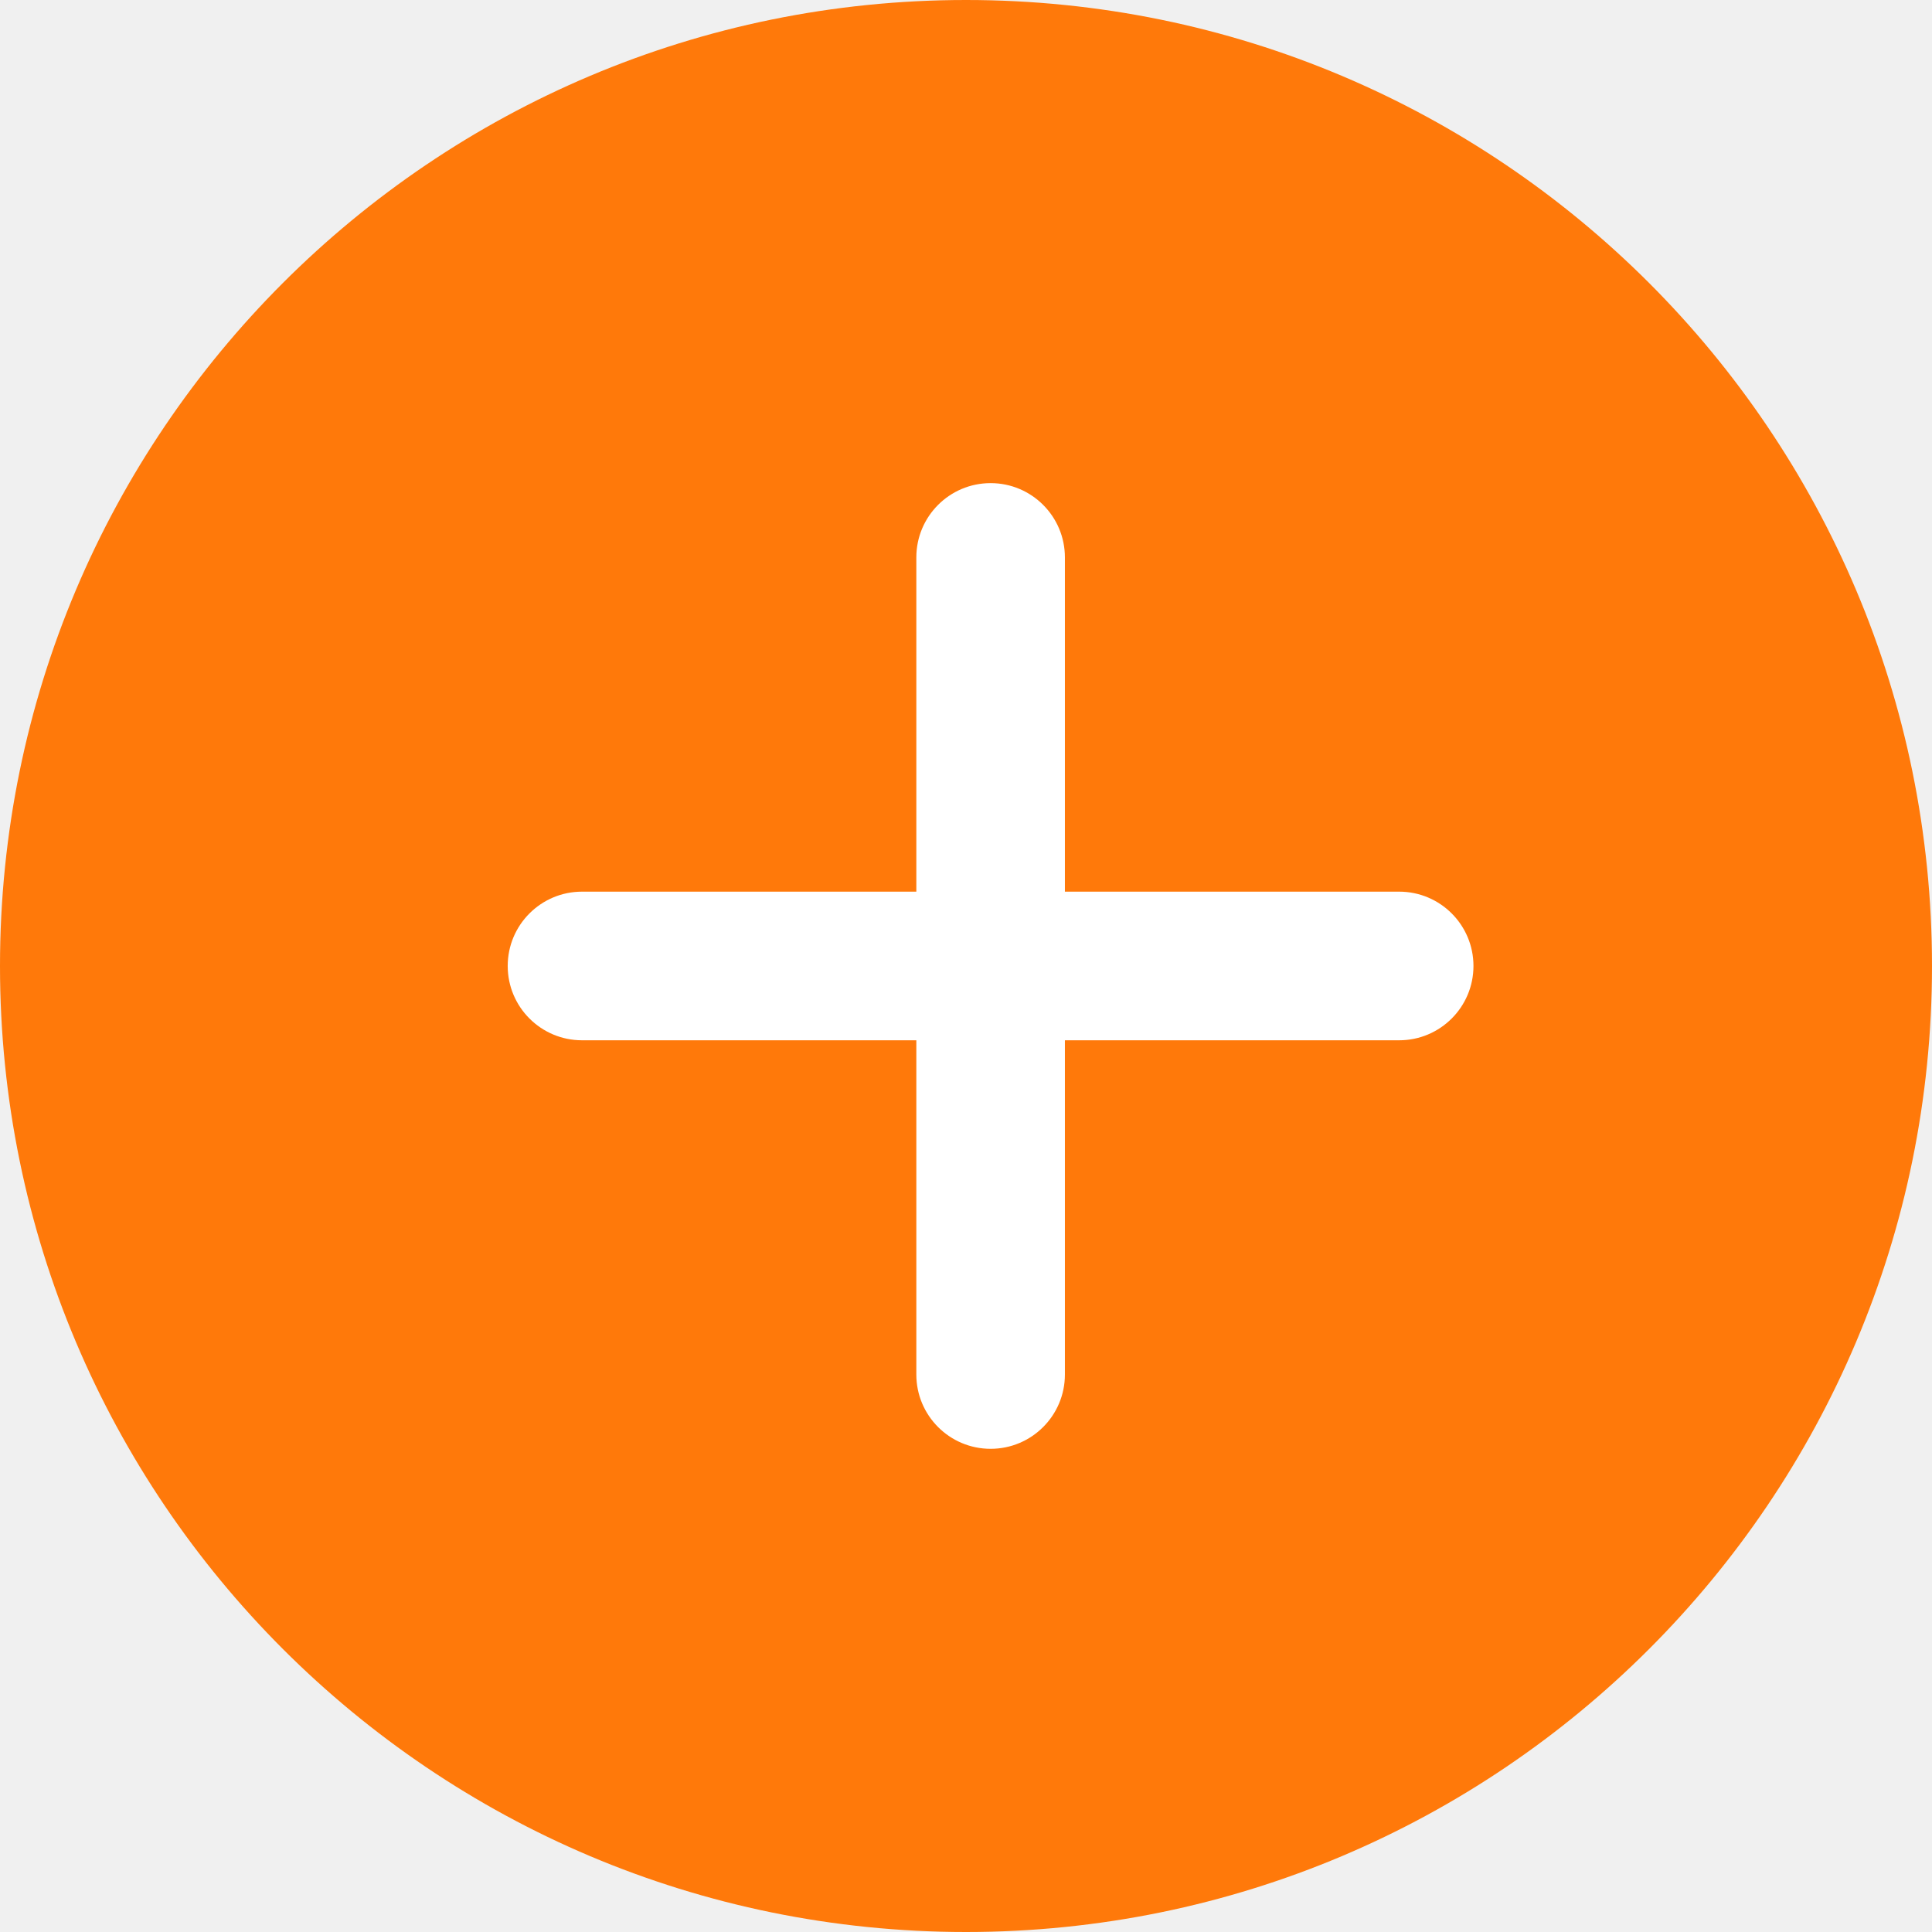
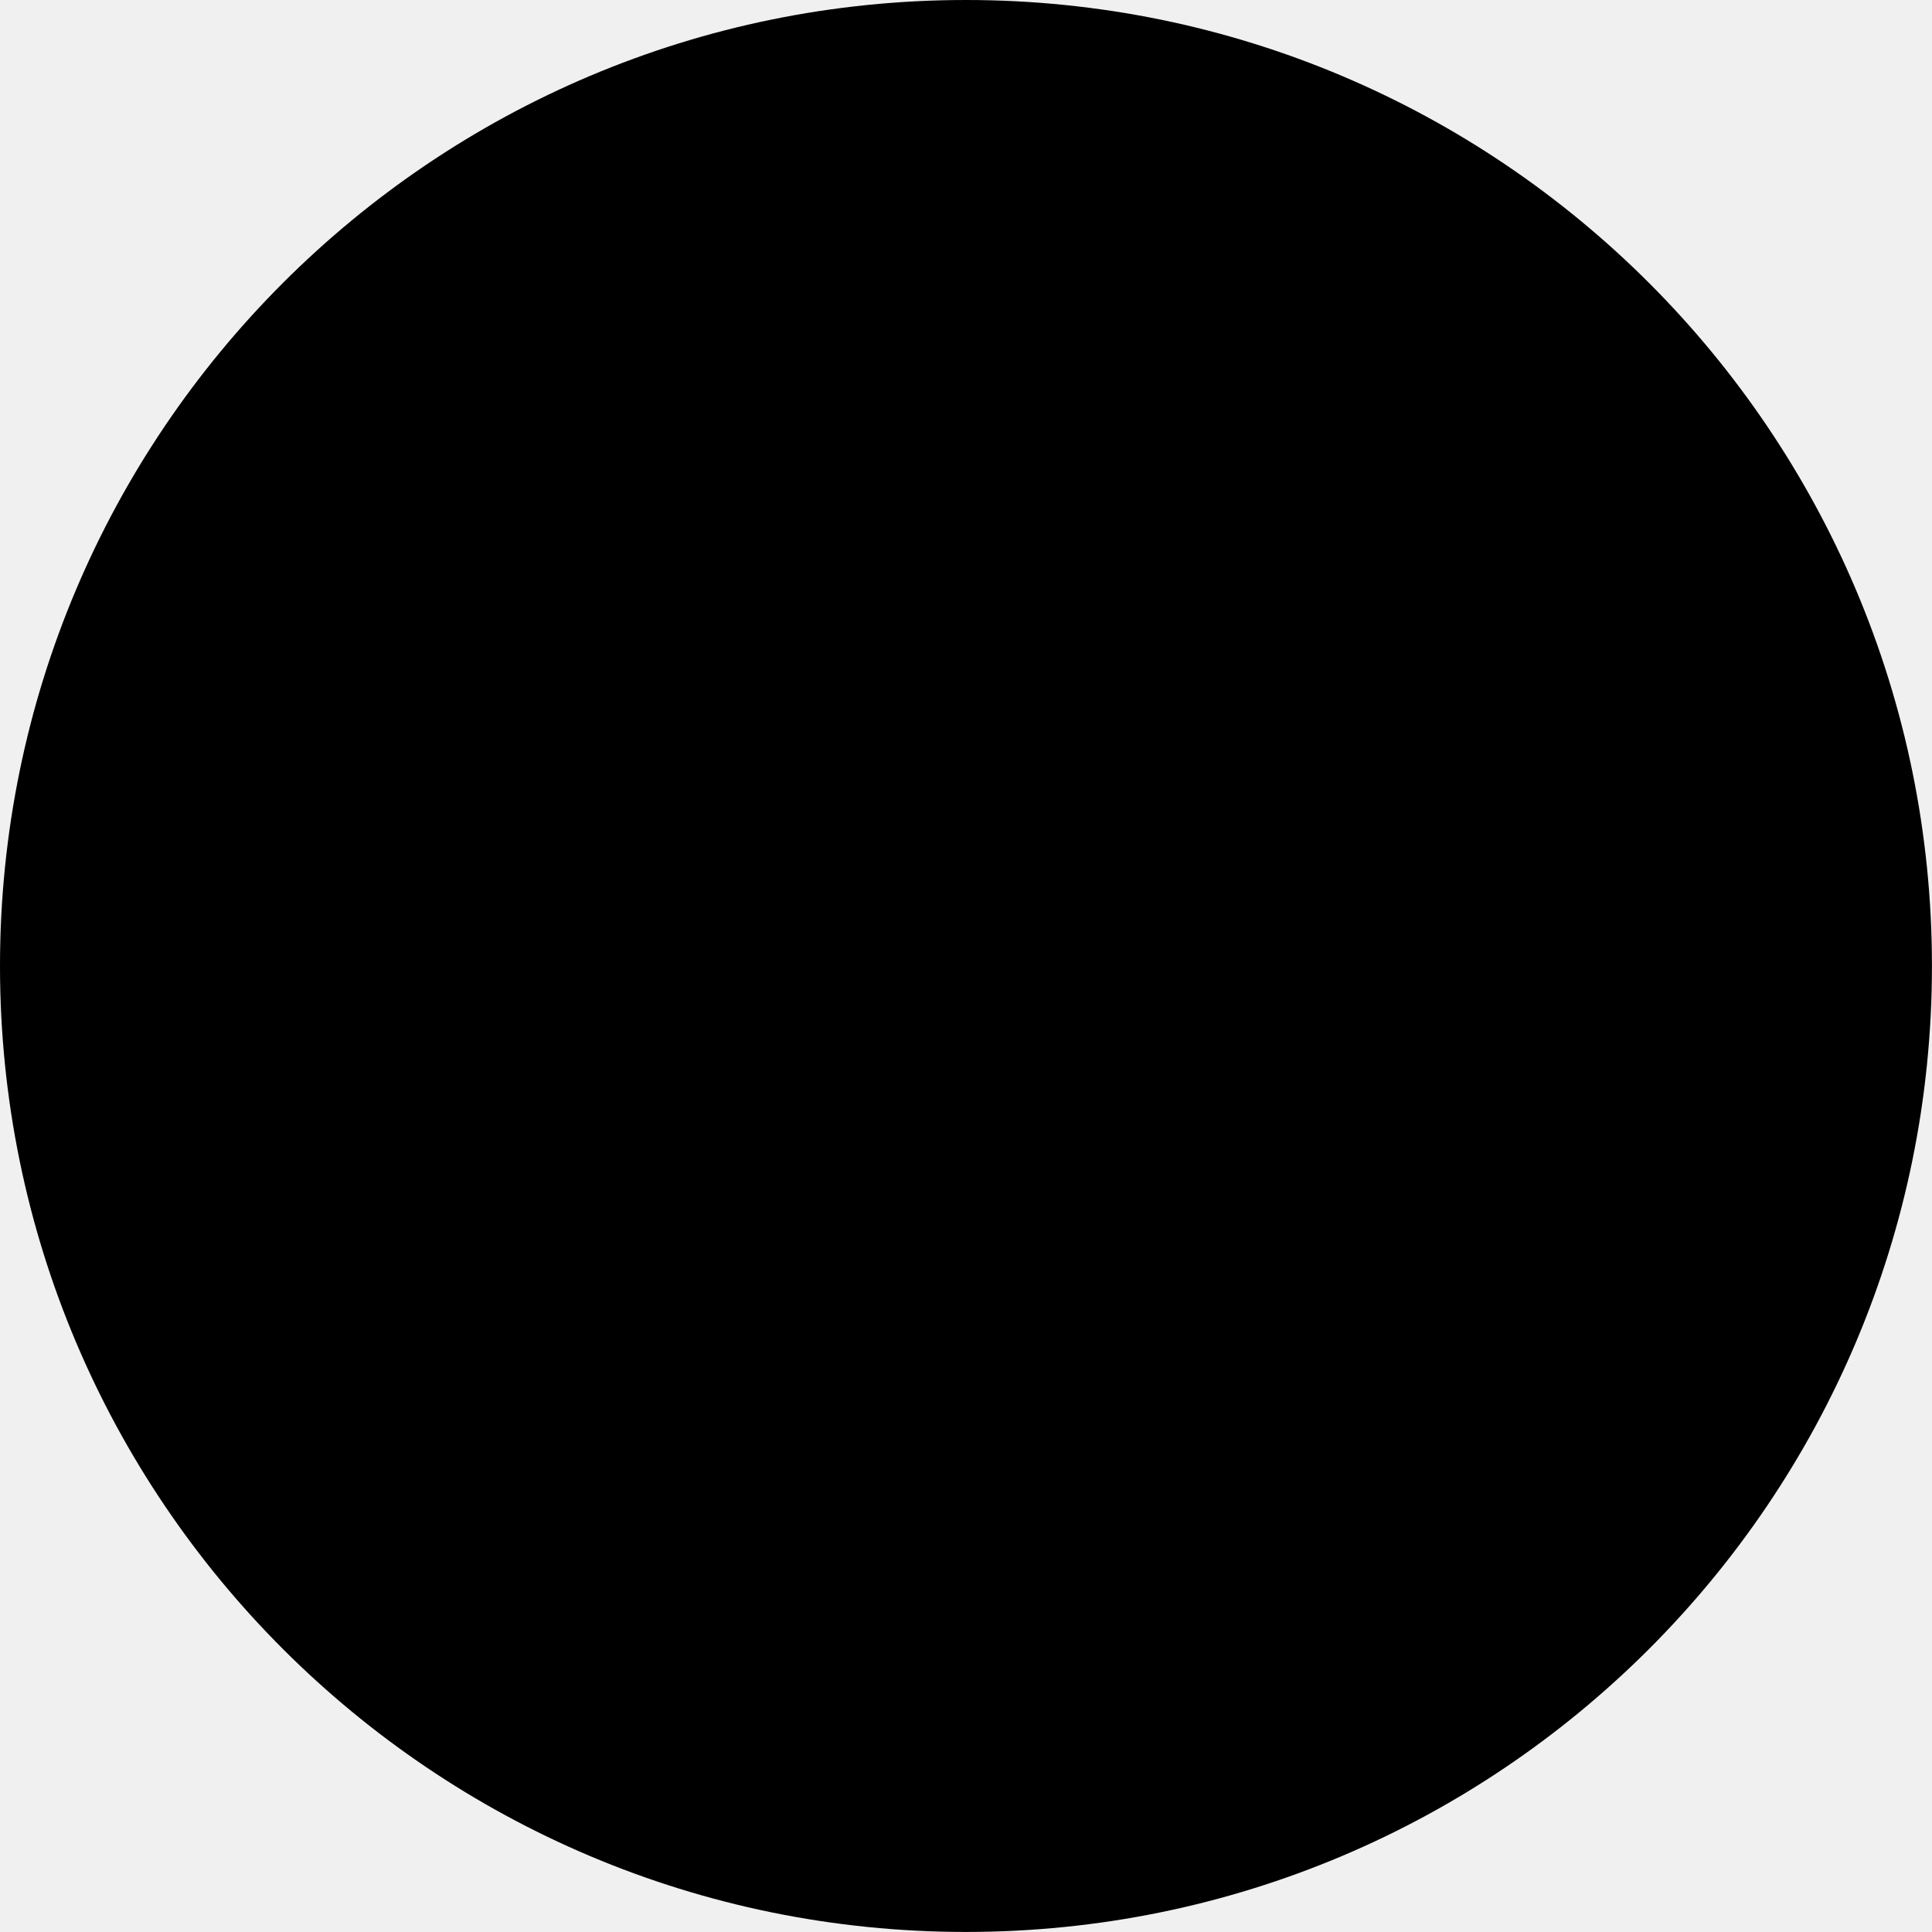
- <svg xmlns="http://www.w3.org/2000/svg" width="31.392" height="31.392" viewBox="0 0 31.392 31.392">
-   <circle id="Ellipse_90" data-name="Ellipse 90" cx="15.696" cy="15.696" r="15.696" fill="#ff790a" />
-   <path id="Union_13" data-name="Union 13" d="M6.639,14.485V9.053H1.207a1.207,1.207,0,0,1,0-2.415H6.639V1.207a1.207,1.207,0,0,1,2.414,0V6.638h5.431a1.207,1.207,0,0,1,0,2.415H9.053v5.431a1.207,1.207,0,1,1-2.414,0Z" transform="translate(8.25 7.85)" fill="#fff" />
+ <svg xmlns="http://www.w3.org/2000/svg" width="35.725" height="35.725" viewBox="0 0 35.725 35.725">
+   <g transform="translate(-0.058)">
+     <g class="a" transform="translate(0.058)">
+       <circle class="c" cx="17.862" cy="17.862" r="17.862" />
+       <circle class="d" cx="17.862" cy="17.862" r="16.362" />
+     </g>
+     <path class="b" d="M4.313,9.409V5.881H.784a.784.784,0,0,1,0-1.569H4.313V.784a.784.784,0,1,1,1.568,0V4.312H9.409a.784.784,0,0,1,0,1.569H5.881V9.409a.784.784,0,1,1-1.568,0Z" transform="translate(13.058 12.766)" />
+   </g>
</svg>
